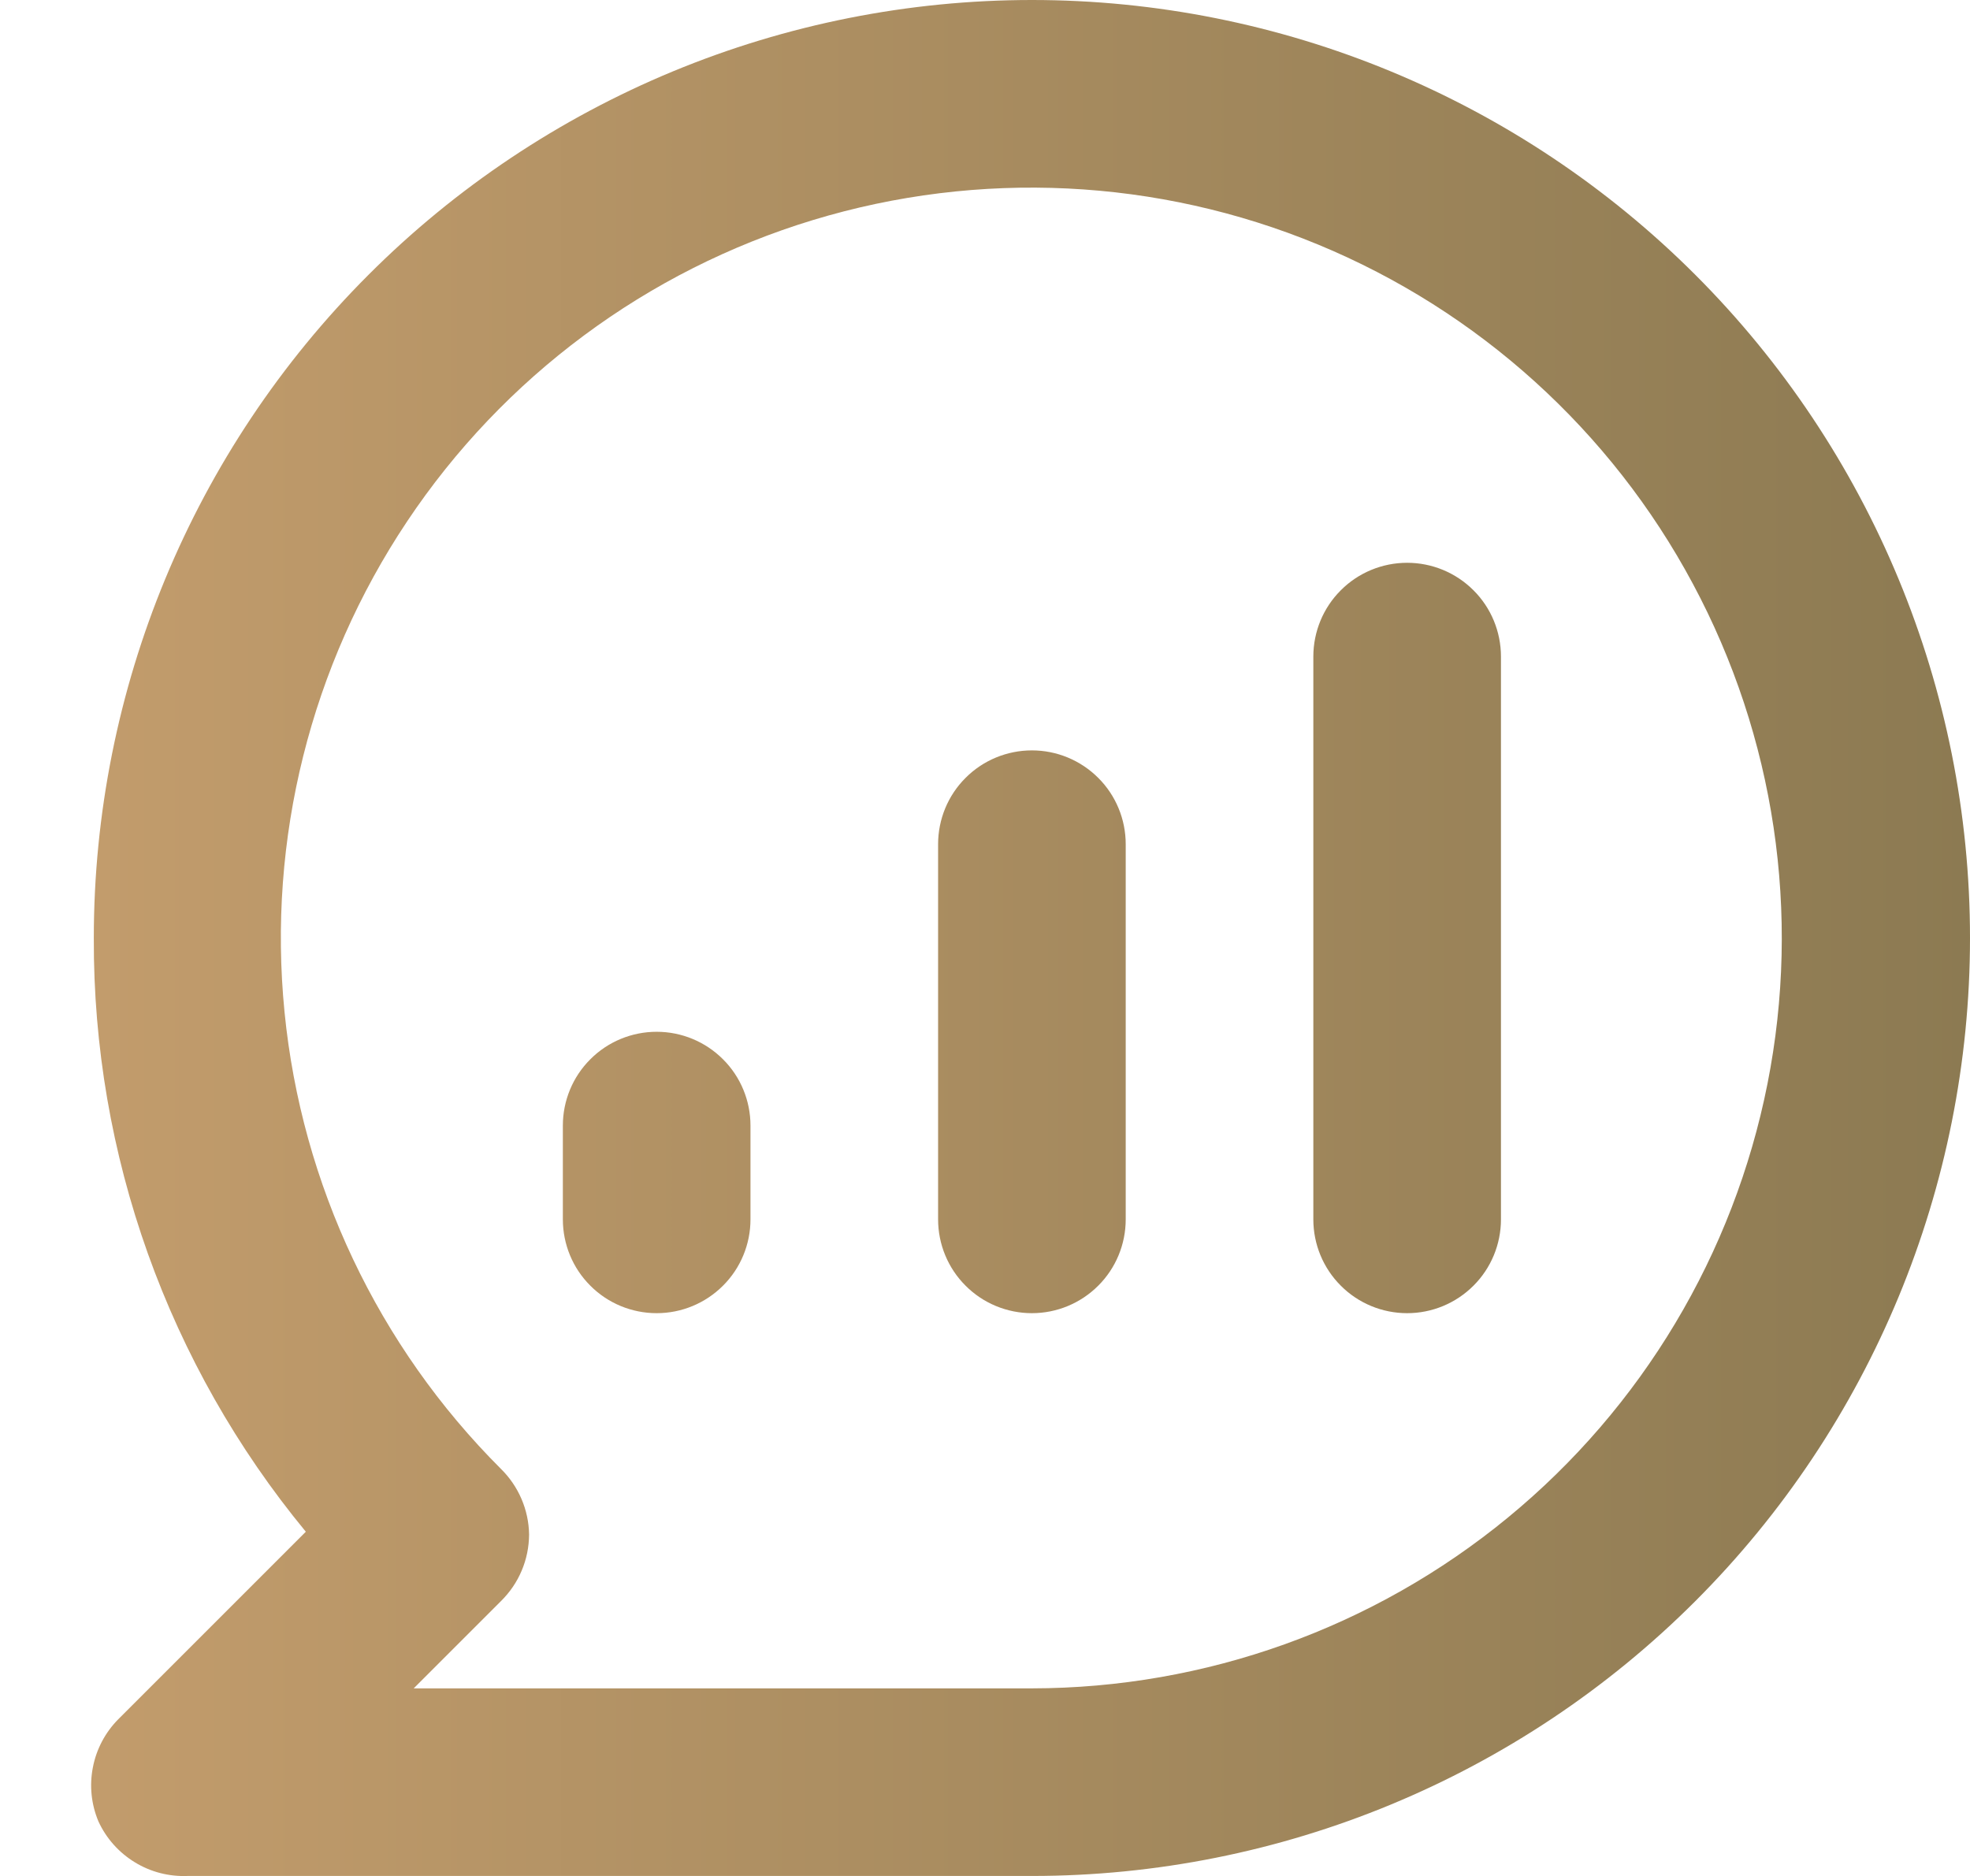
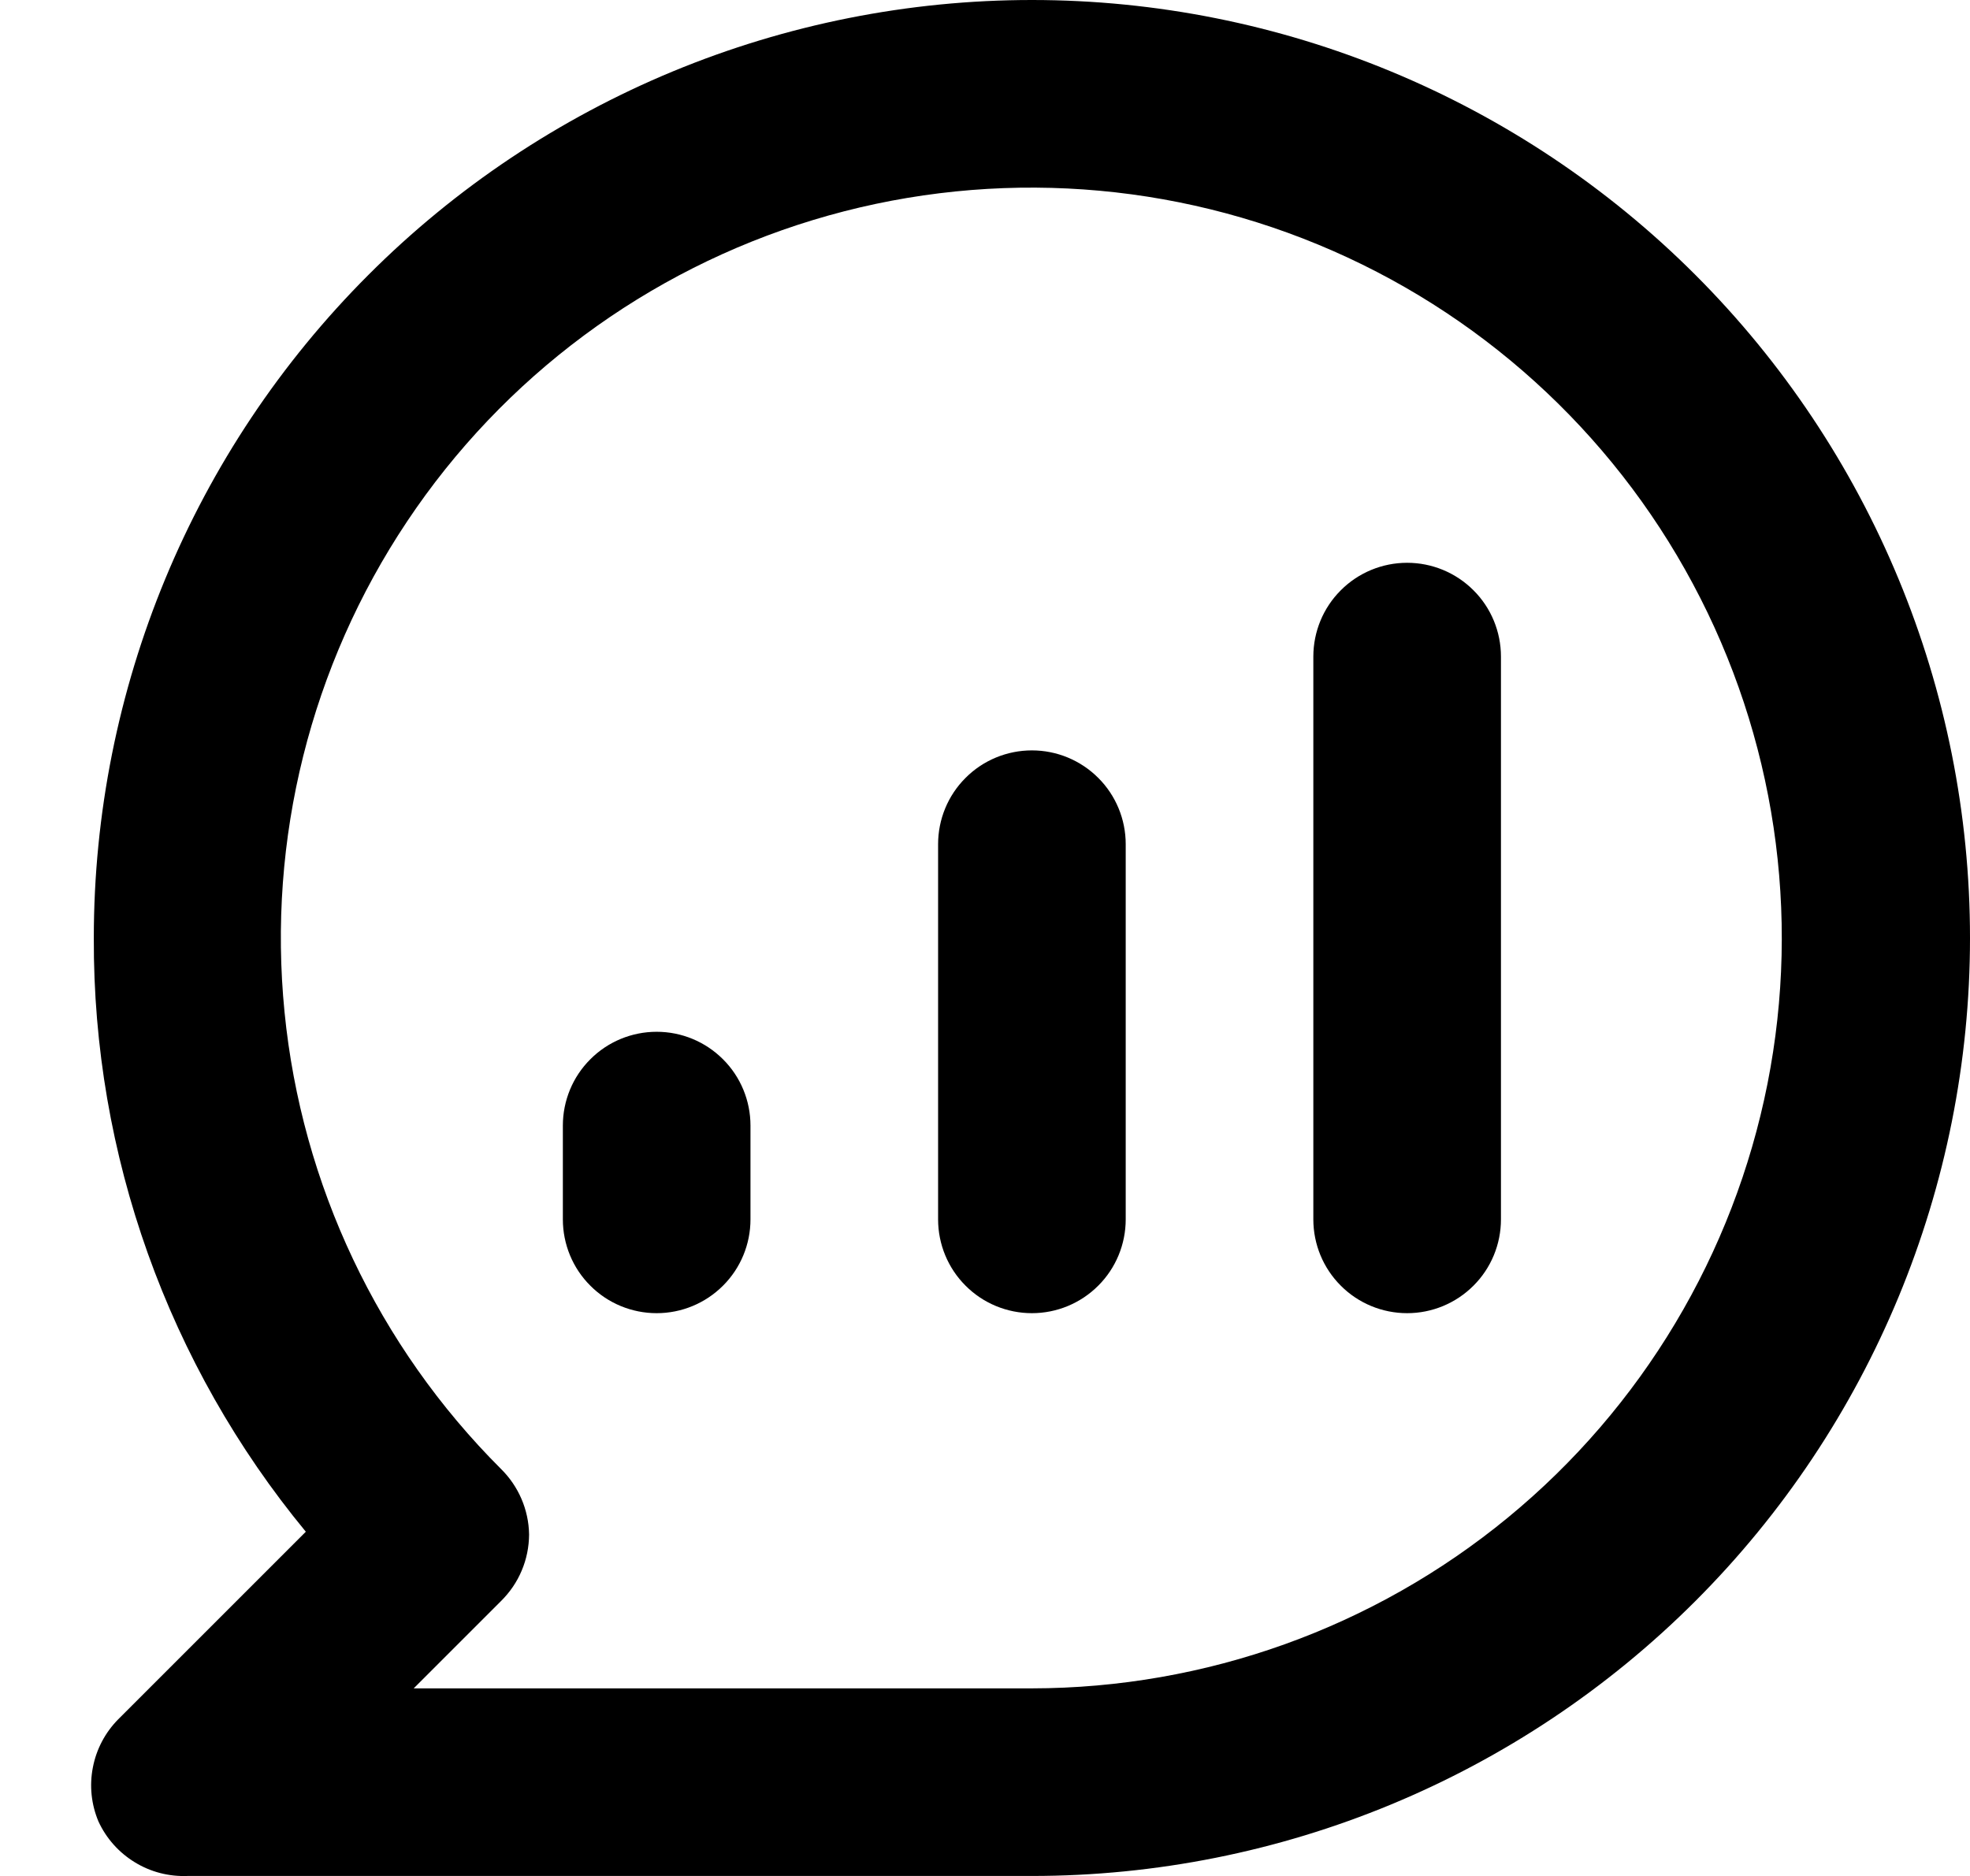
<svg xmlns="http://www.w3.org/2000/svg" width="21" height="20" viewBox="0 0 21 20" fill="none">
  <path d="M11 8C10.735 8 10.48 8.105 10.293 8.293C10.105 8.48 10 8.735 10 9V13C10 13.265 10.105 13.52 10.293 13.707C10.48 13.895 10.735 14 11 14C11.265 14 11.519 13.895 11.707 13.707C11.895 13.52 12 13.265 12 13V9C12 8.735 11.895 8.48 11.707 8.293C11.519 8.105 11.265 8 11 8ZM7 11C6.735 11 6.48 11.105 6.293 11.293C6.105 11.48 6 11.735 6 12V13C6 13.265 6.105 13.52 6.293 13.707C6.48 13.895 6.735 14 7 14C7.265 14 7.519 13.895 7.707 13.707C7.895 13.52 8 13.265 8 13V12C8 11.735 7.895 11.48 7.707 11.293C7.519 11.105 7.265 11 7 11ZM11 0C9.687 0 8.386 0.259 7.173 0.761C5.96 1.264 4.857 2 3.929 2.929C2.053 4.804 1 7.348 1 10C0.991 12.309 1.791 14.549 3.26 16.33L1.26 18.33C1.121 18.471 1.027 18.649 0.99 18.843C0.952 19.037 0.973 19.238 1.05 19.42C1.133 19.6 1.268 19.751 1.437 19.854C1.606 19.958 1.802 20.008 2 20H11C13.652 20 16.196 18.946 18.071 17.071C19.946 15.196 21 12.652 21 10C21 7.348 19.946 4.804 18.071 2.929C16.196 1.054 13.652 0 11 0ZM11 18H4.41L5.34 17.07C5.434 16.977 5.51 16.867 5.561 16.745C5.613 16.623 5.639 16.492 5.64 16.36C5.636 16.096 5.528 15.845 5.34 15.66C4.03 14.352 3.215 12.63 3.033 10.789C2.85 8.947 3.312 7.099 4.339 5.56C5.366 4.02 6.896 2.884 8.666 2.346C10.437 1.808 12.34 1.9 14.05 2.607C15.76 3.314 17.173 4.592 18.046 6.224C18.92 7.856 19.201 9.74 18.841 11.555C18.481 13.37 17.503 15.005 16.073 16.18C14.644 17.355 12.851 17.998 11 18ZM15 6C14.735 6 14.48 6.105 14.293 6.293C14.105 6.48 14 6.735 14 7V13C14 13.265 14.105 13.52 14.293 13.707C14.48 13.895 14.735 14 15 14C15.265 14 15.519 13.895 15.707 13.707C15.895 13.52 16 13.265 16 13V7C16 6.735 15.895 6.48 15.707 6.293C15.519 6.105 15.265 6 15 6Z" fill="url(#paint0_linear_553_6365)" />
  <defs>
    <linearGradient id="paint0_linear_553_6365" x1="0.972" y1="10" x2="21" y2="10" gradientUnits="userSpaceOnUse">
-       <stop stop-color="#C29C6C" />
-       <stop offset="1" stop-color="#8C7A52" />
+       <stop stopColor="#C29C6C" />
+       <stop offset="1" stopColor="#8C7A52" />
    </linearGradient>
  </defs>
</svg>
